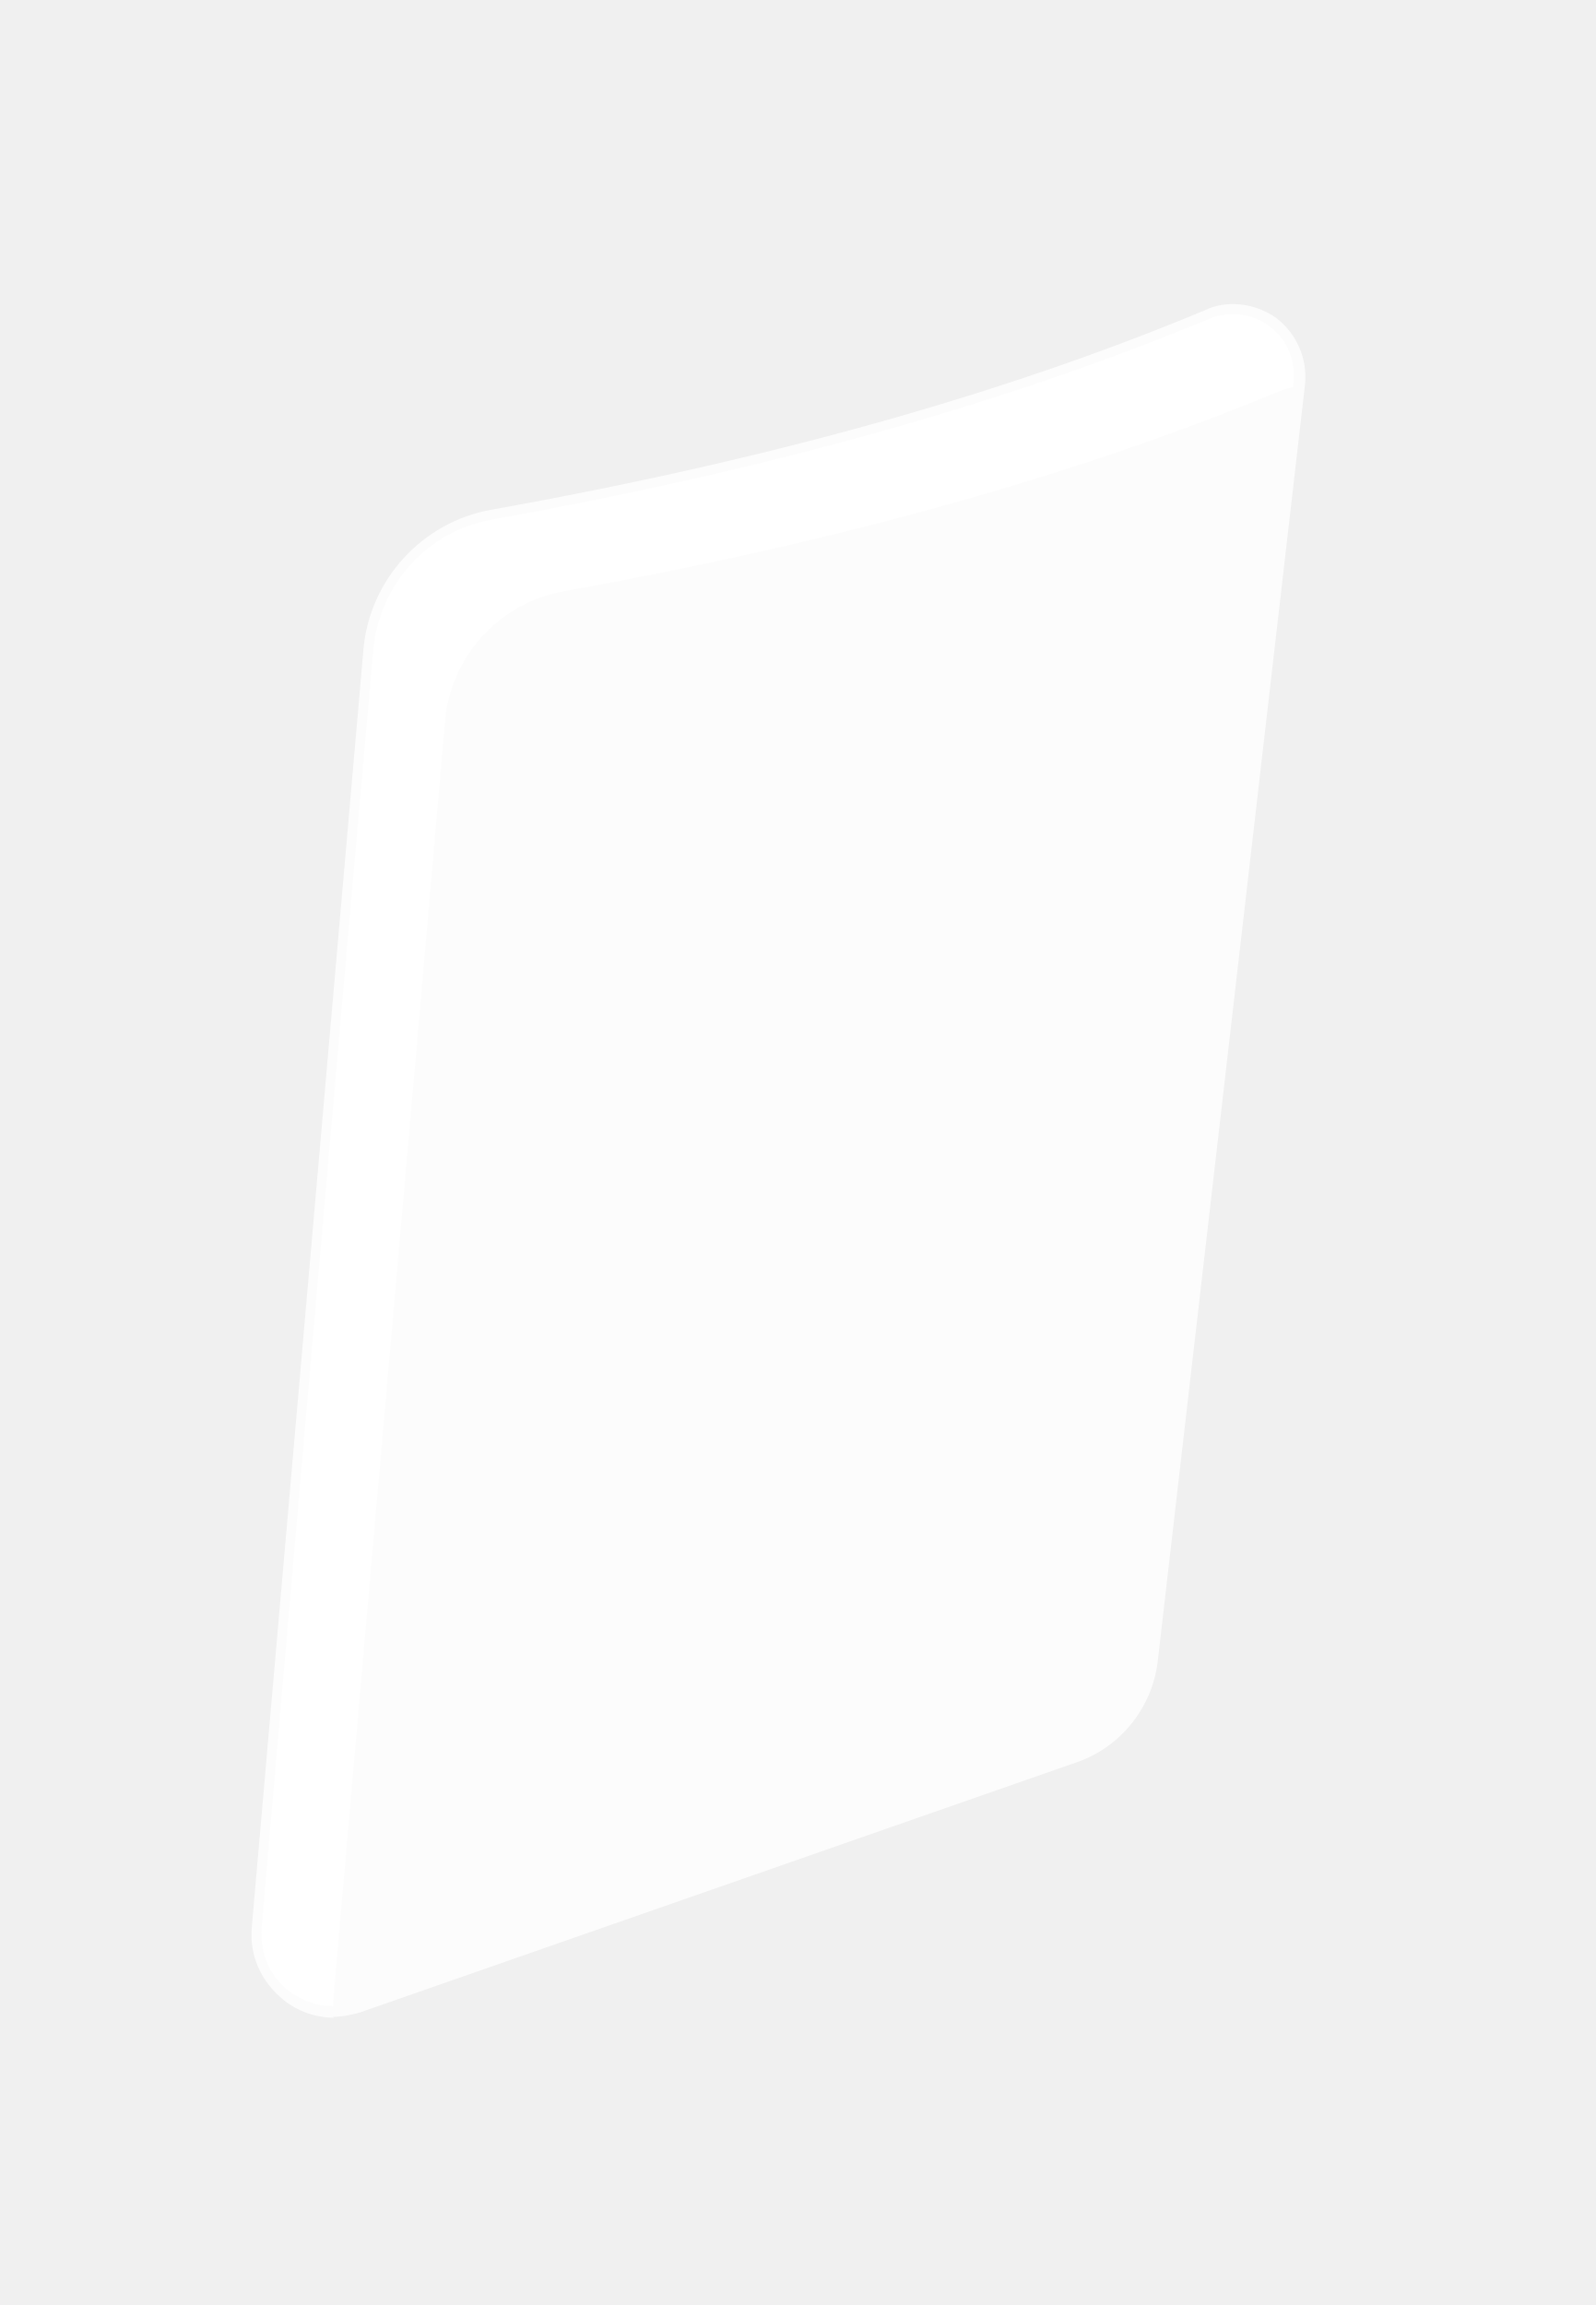
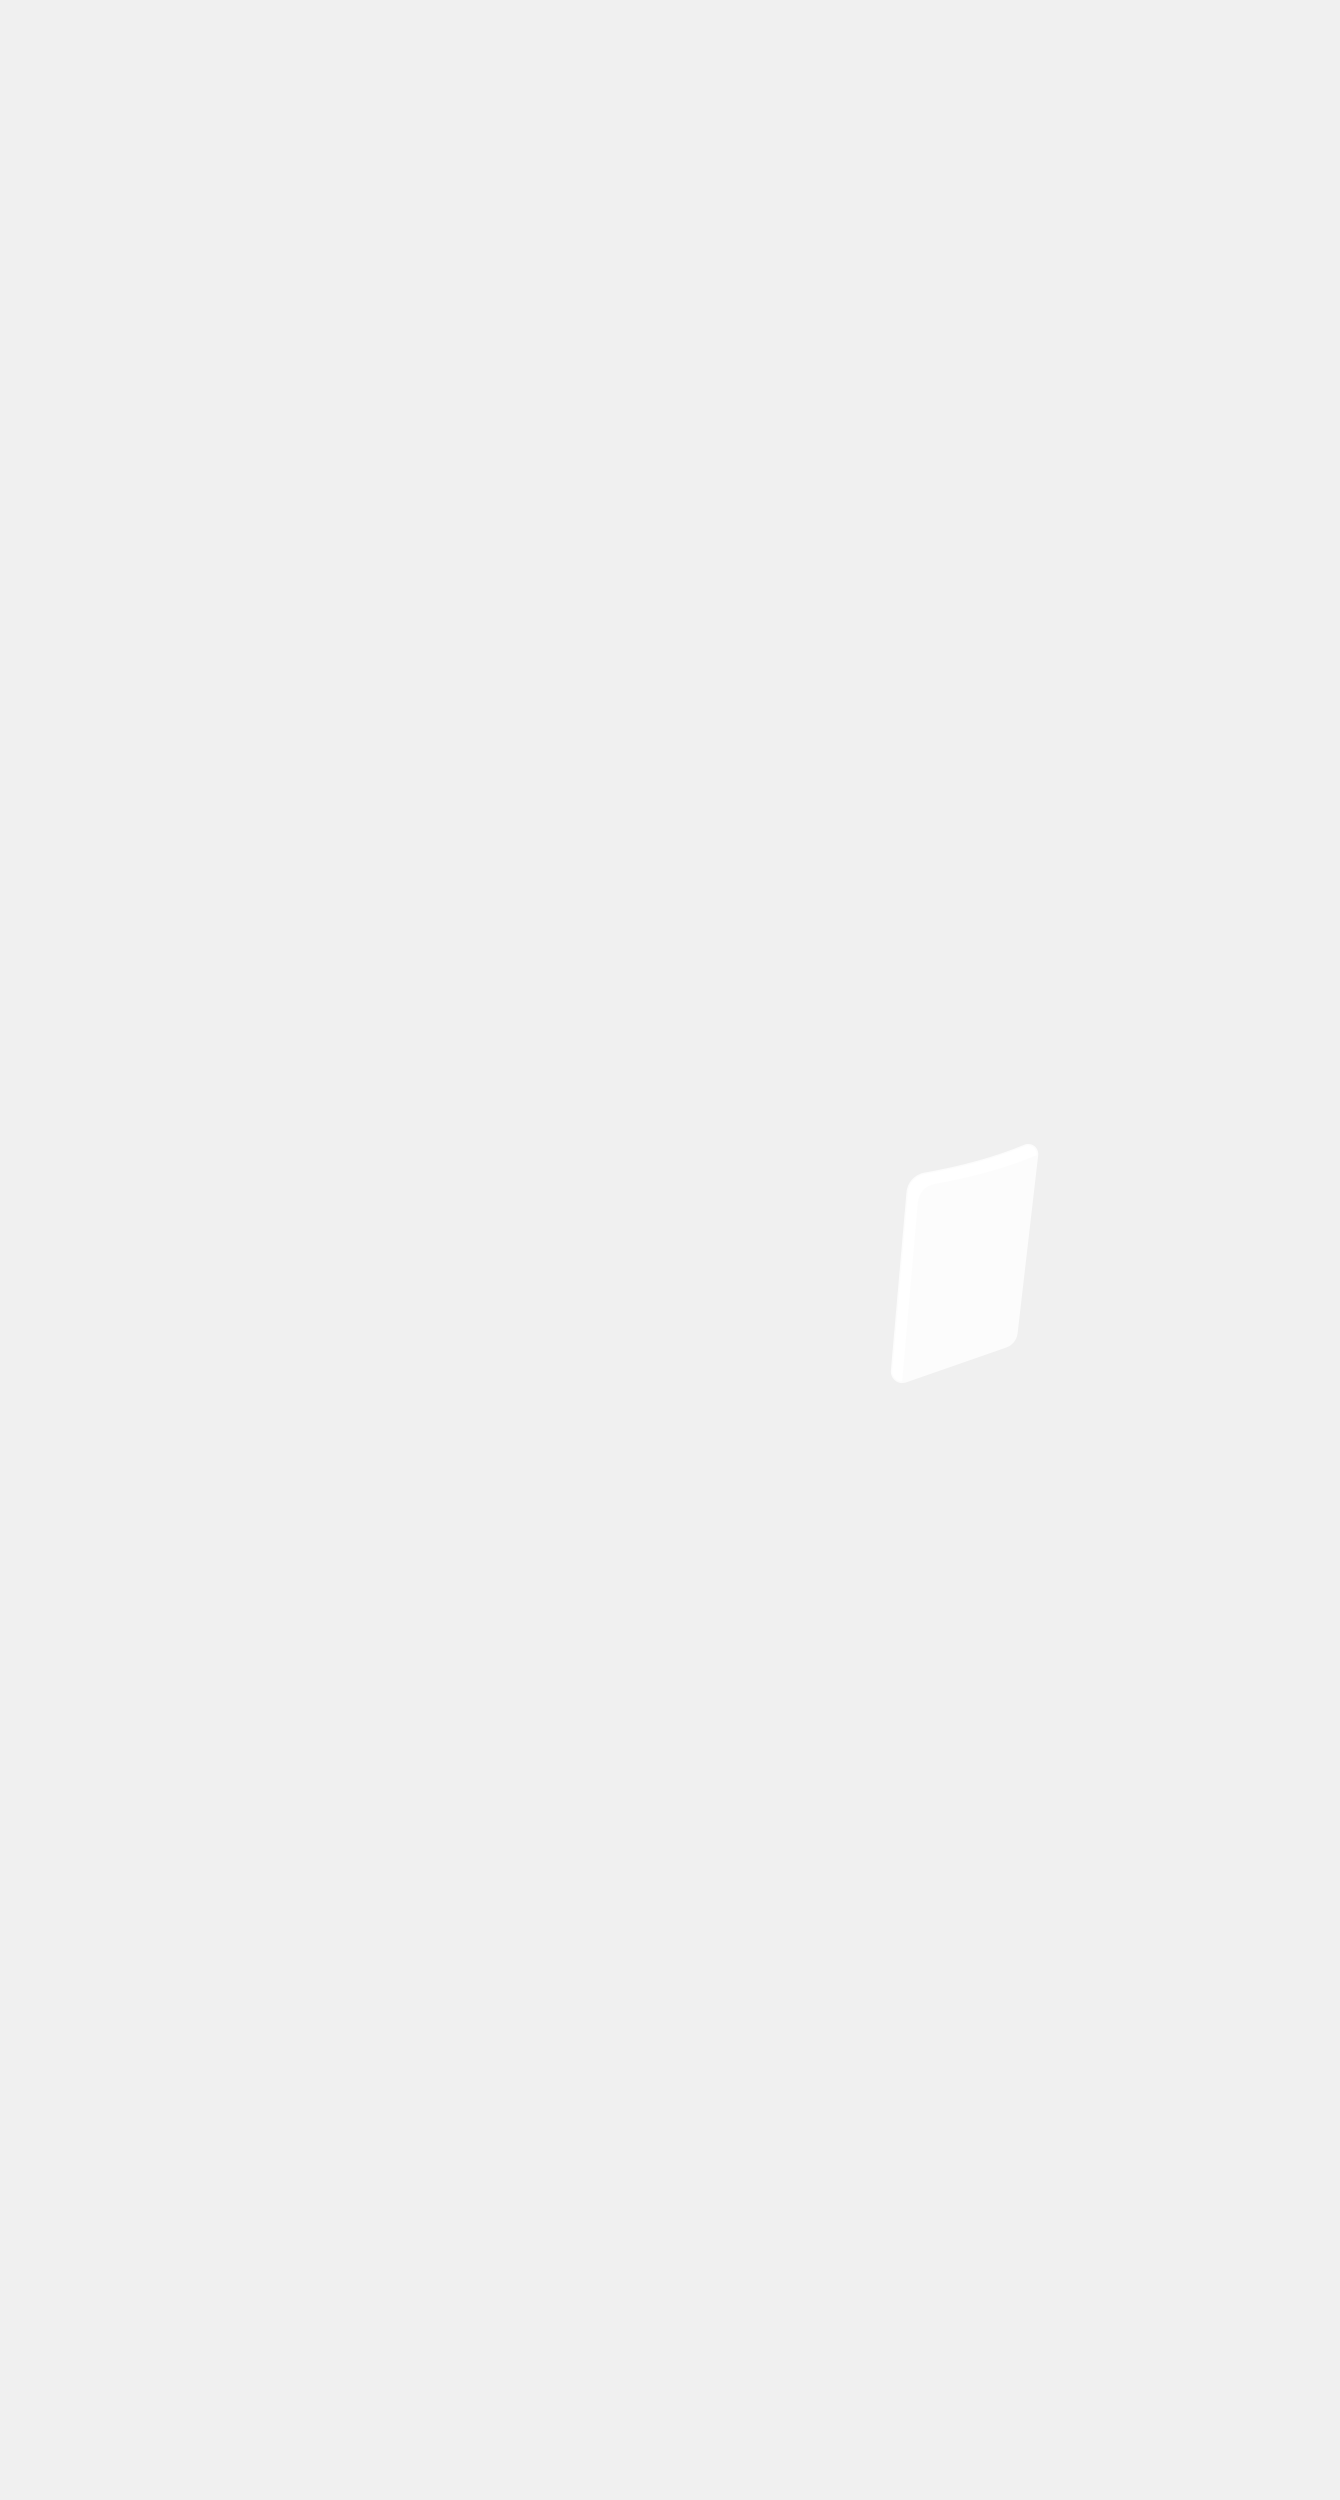
- <svg xmlns="http://www.w3.org/2000/svg" id="armor" width="18" height="26" viewBox="0 0 18 26">
-   <defs>
-     <style>
-       .cls-1 {
-         opacity: .8;
-       }
- 
-       .cls-1, .cls-2 {
-         fill: #fff;
-         fill-rule: evenodd;
-       }
- 
-       .cls-2 {
-         opacity: .9;
-       }
-     </style>
-   </defs>
-   <path class="cls-1" d="M3.75,22.75c.1,0,.21-.02.31-.05l8.08-2.82c.5-.17.86-.62.92-1.15l1.66-14.39c.03-.29-.09-.57-.32-.75-.14-.1-.31-.16-.49-.16-.11,0-.22.02-.32.07-2.28.95-4.92,1.69-8.05,2.25-.78.14-1.37.79-1.44,1.57l-1.26,14.42c-.03.32.11.62.36.82.16.13.37.2.57.2h0Z" />
-   <path class="cls-2" d="M14.59,4.37v-.05c.03-.25-.07-.49-.27-.64-.2-.15-.46-.18-.69-.08-2.46,1.02-5.19,1.74-8.08,2.26-.73.13-1.27.73-1.34,1.47-.28,3.14-.99,11.28-1.26,14.42-.02.28.09.54.31.71.15.11.32.17.5.17,0-.02,0-.04,0-.07.27-3.13.99-11.28,1.26-14.42.06-.73.61-1.34,1.34-1.47,2.89-.52,5.62-1.24,8.08-2.26.05-.02.09-.03.14-.04Z" />
+ <svg xmlns="http://www.w3.org/2000/svg" width="75" height="140" viewBox="0 0 75 140" fill="none">
+   <path opacity="0.8" fill-rule="evenodd" clip-rule="evenodd" d="M50.521 77.45C50.59 77.45 50.667 77.436 50.736 77.416L56.347 75.461C56.694 75.344 56.944 75.032 56.986 74.664L58.139 64.691C58.16 64.49 58.076 64.296 57.917 64.171C57.819 64.102 57.701 64.06 57.576 64.06C57.5 64.06 57.424 64.074 57.354 64.109C55.771 64.767 53.938 65.28 51.764 65.668C51.222 65.765 50.812 66.216 50.764 66.756L49.889 76.75C49.868 76.972 49.965 77.18 50.139 77.319C50.25 77.409 50.396 77.457 50.535 77.457L50.521 77.45Z" fill="white" />
+   <path opacity="0.9" fill-rule="evenodd" clip-rule="evenodd" d="M58.049 64.712V64.677C58.069 64.504 58 64.338 57.861 64.234C57.722 64.13 57.542 64.109 57.382 64.178C55.674 64.885 53.778 65.384 51.771 65.744C51.264 65.835 50.889 66.25 50.84 66.763C50.646 68.939 50.153 74.581 49.965 76.757C49.951 76.951 50.028 77.132 50.181 77.249C50.285 77.326 50.403 77.367 50.528 77.367C50.528 77.353 50.528 77.34 50.528 77.319C50.715 75.149 51.215 69.501 51.403 67.325C51.444 66.819 51.826 66.396 52.333 66.306C54.34 65.945 56.236 65.446 57.944 64.74C57.979 64.726 58.007 64.719 58.042 64.712H58.049Z" fill="white" />
</svg>
